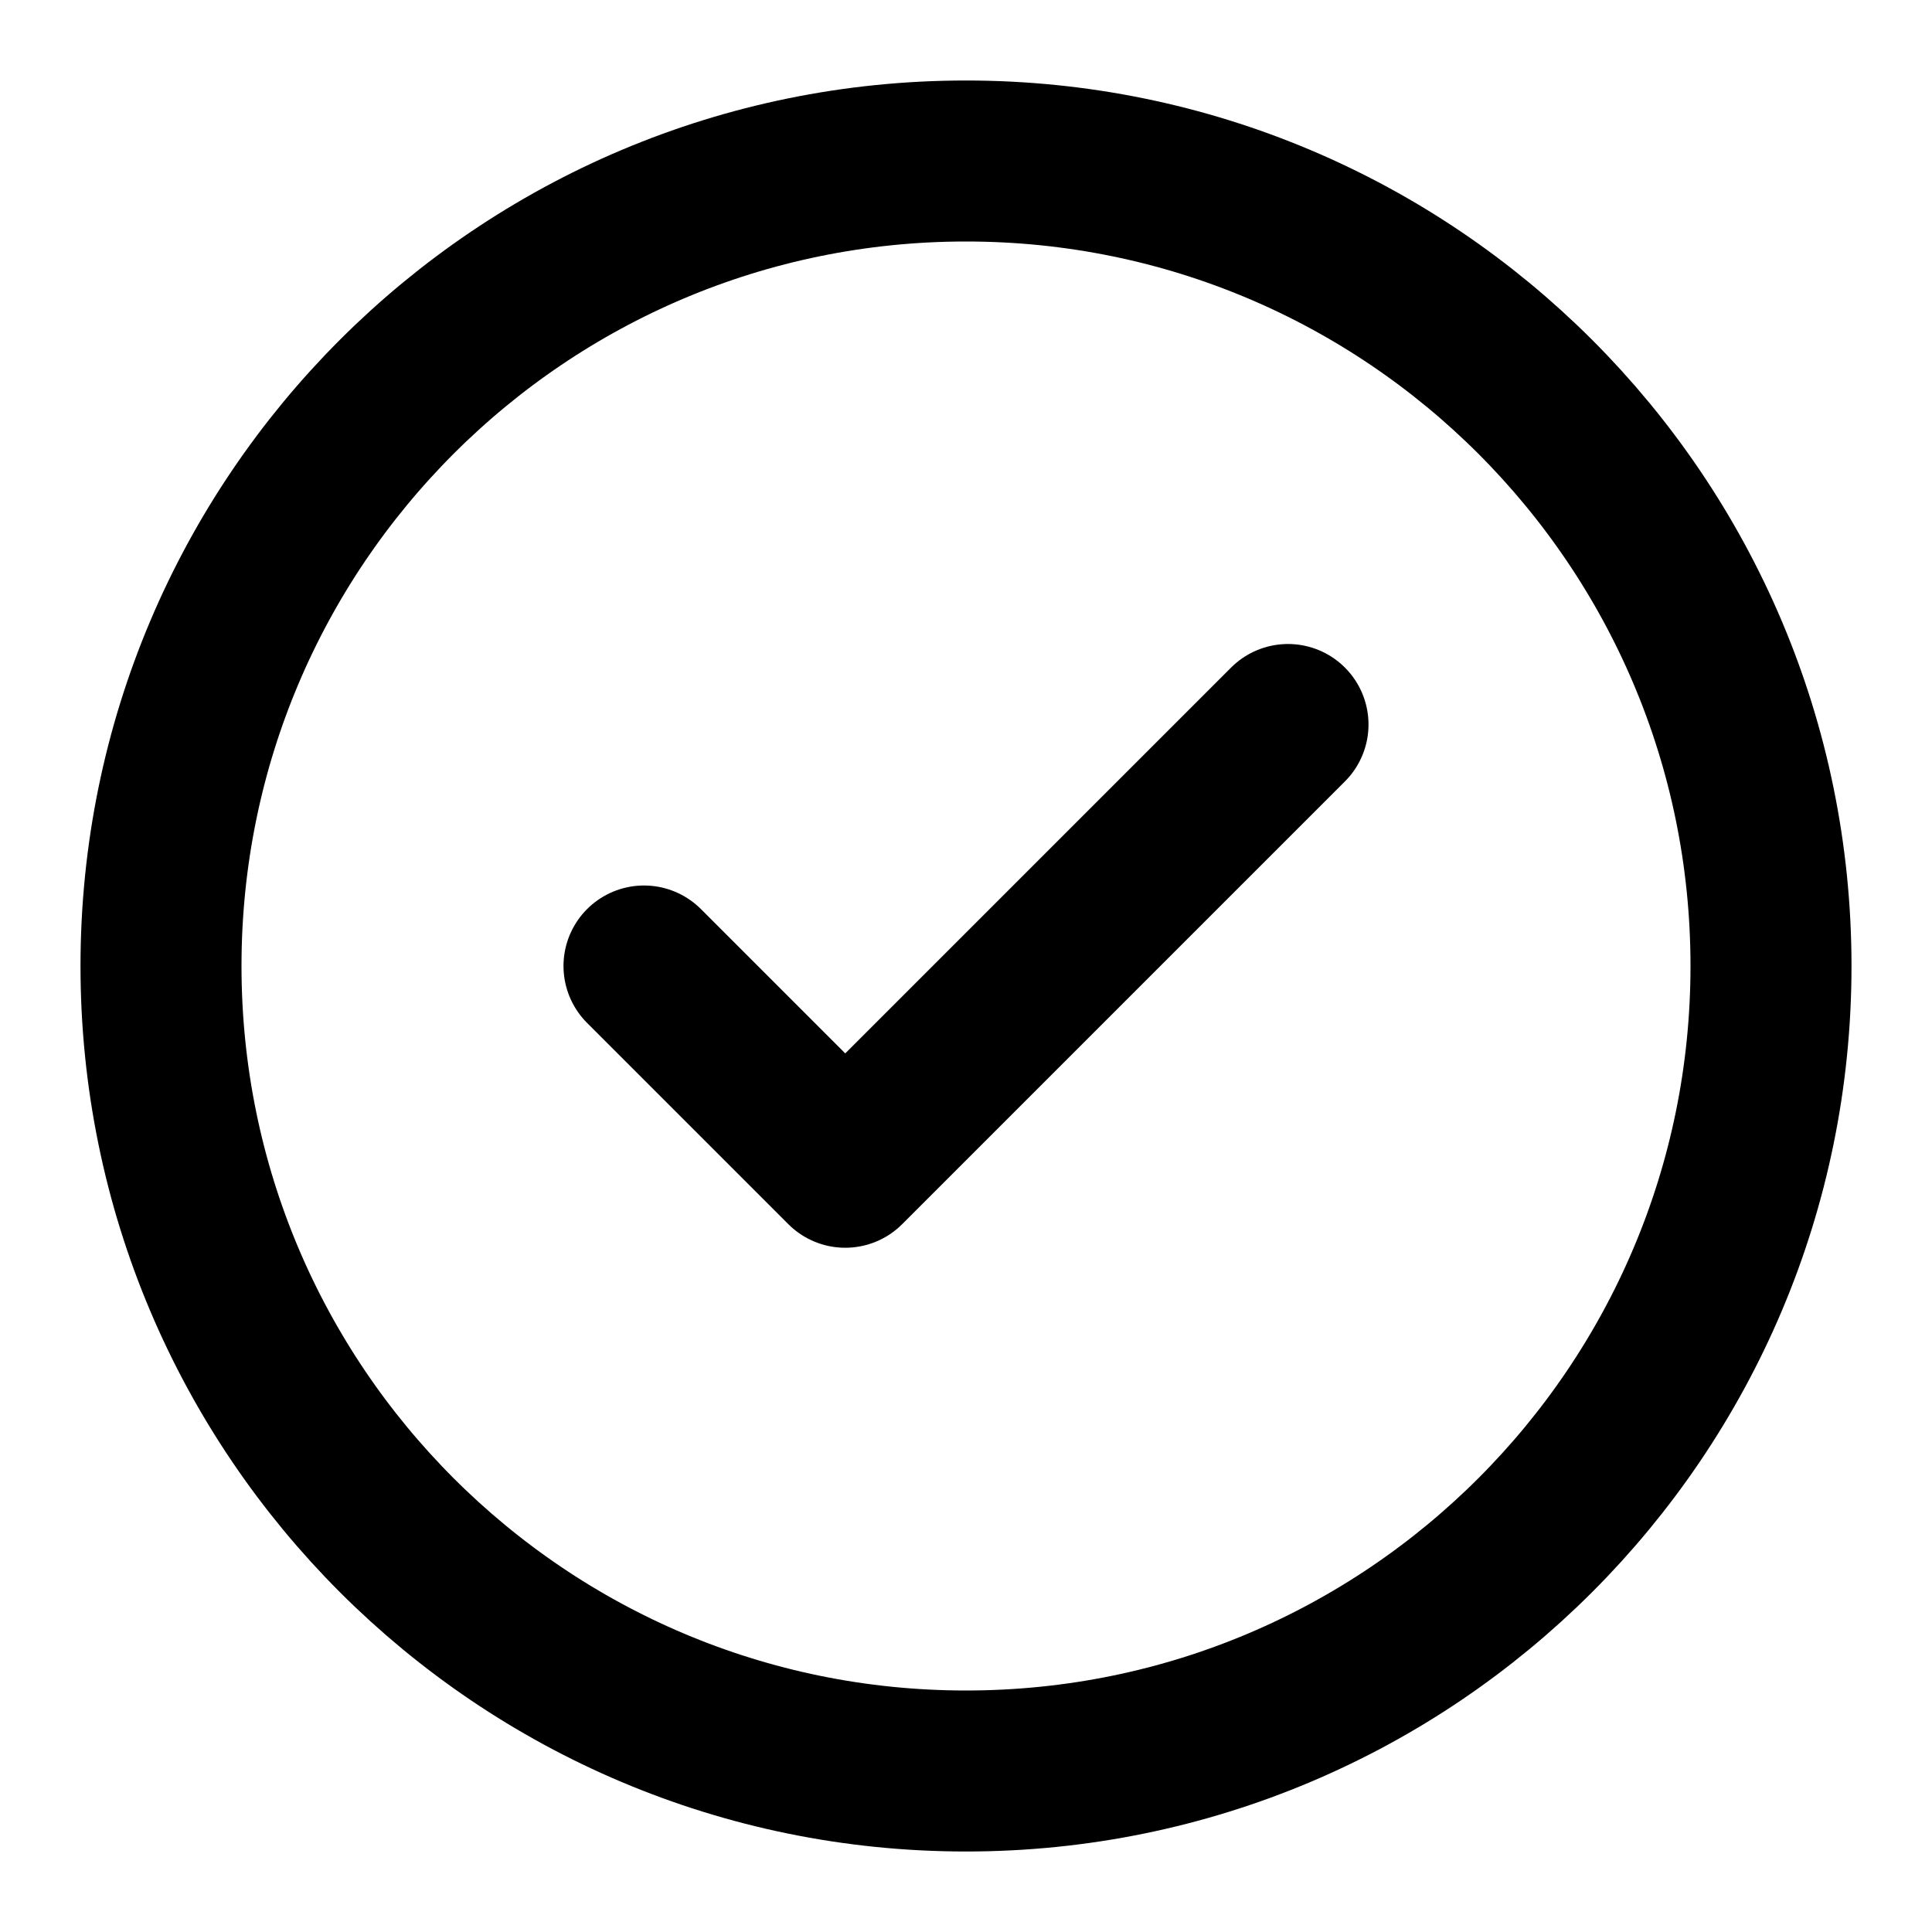
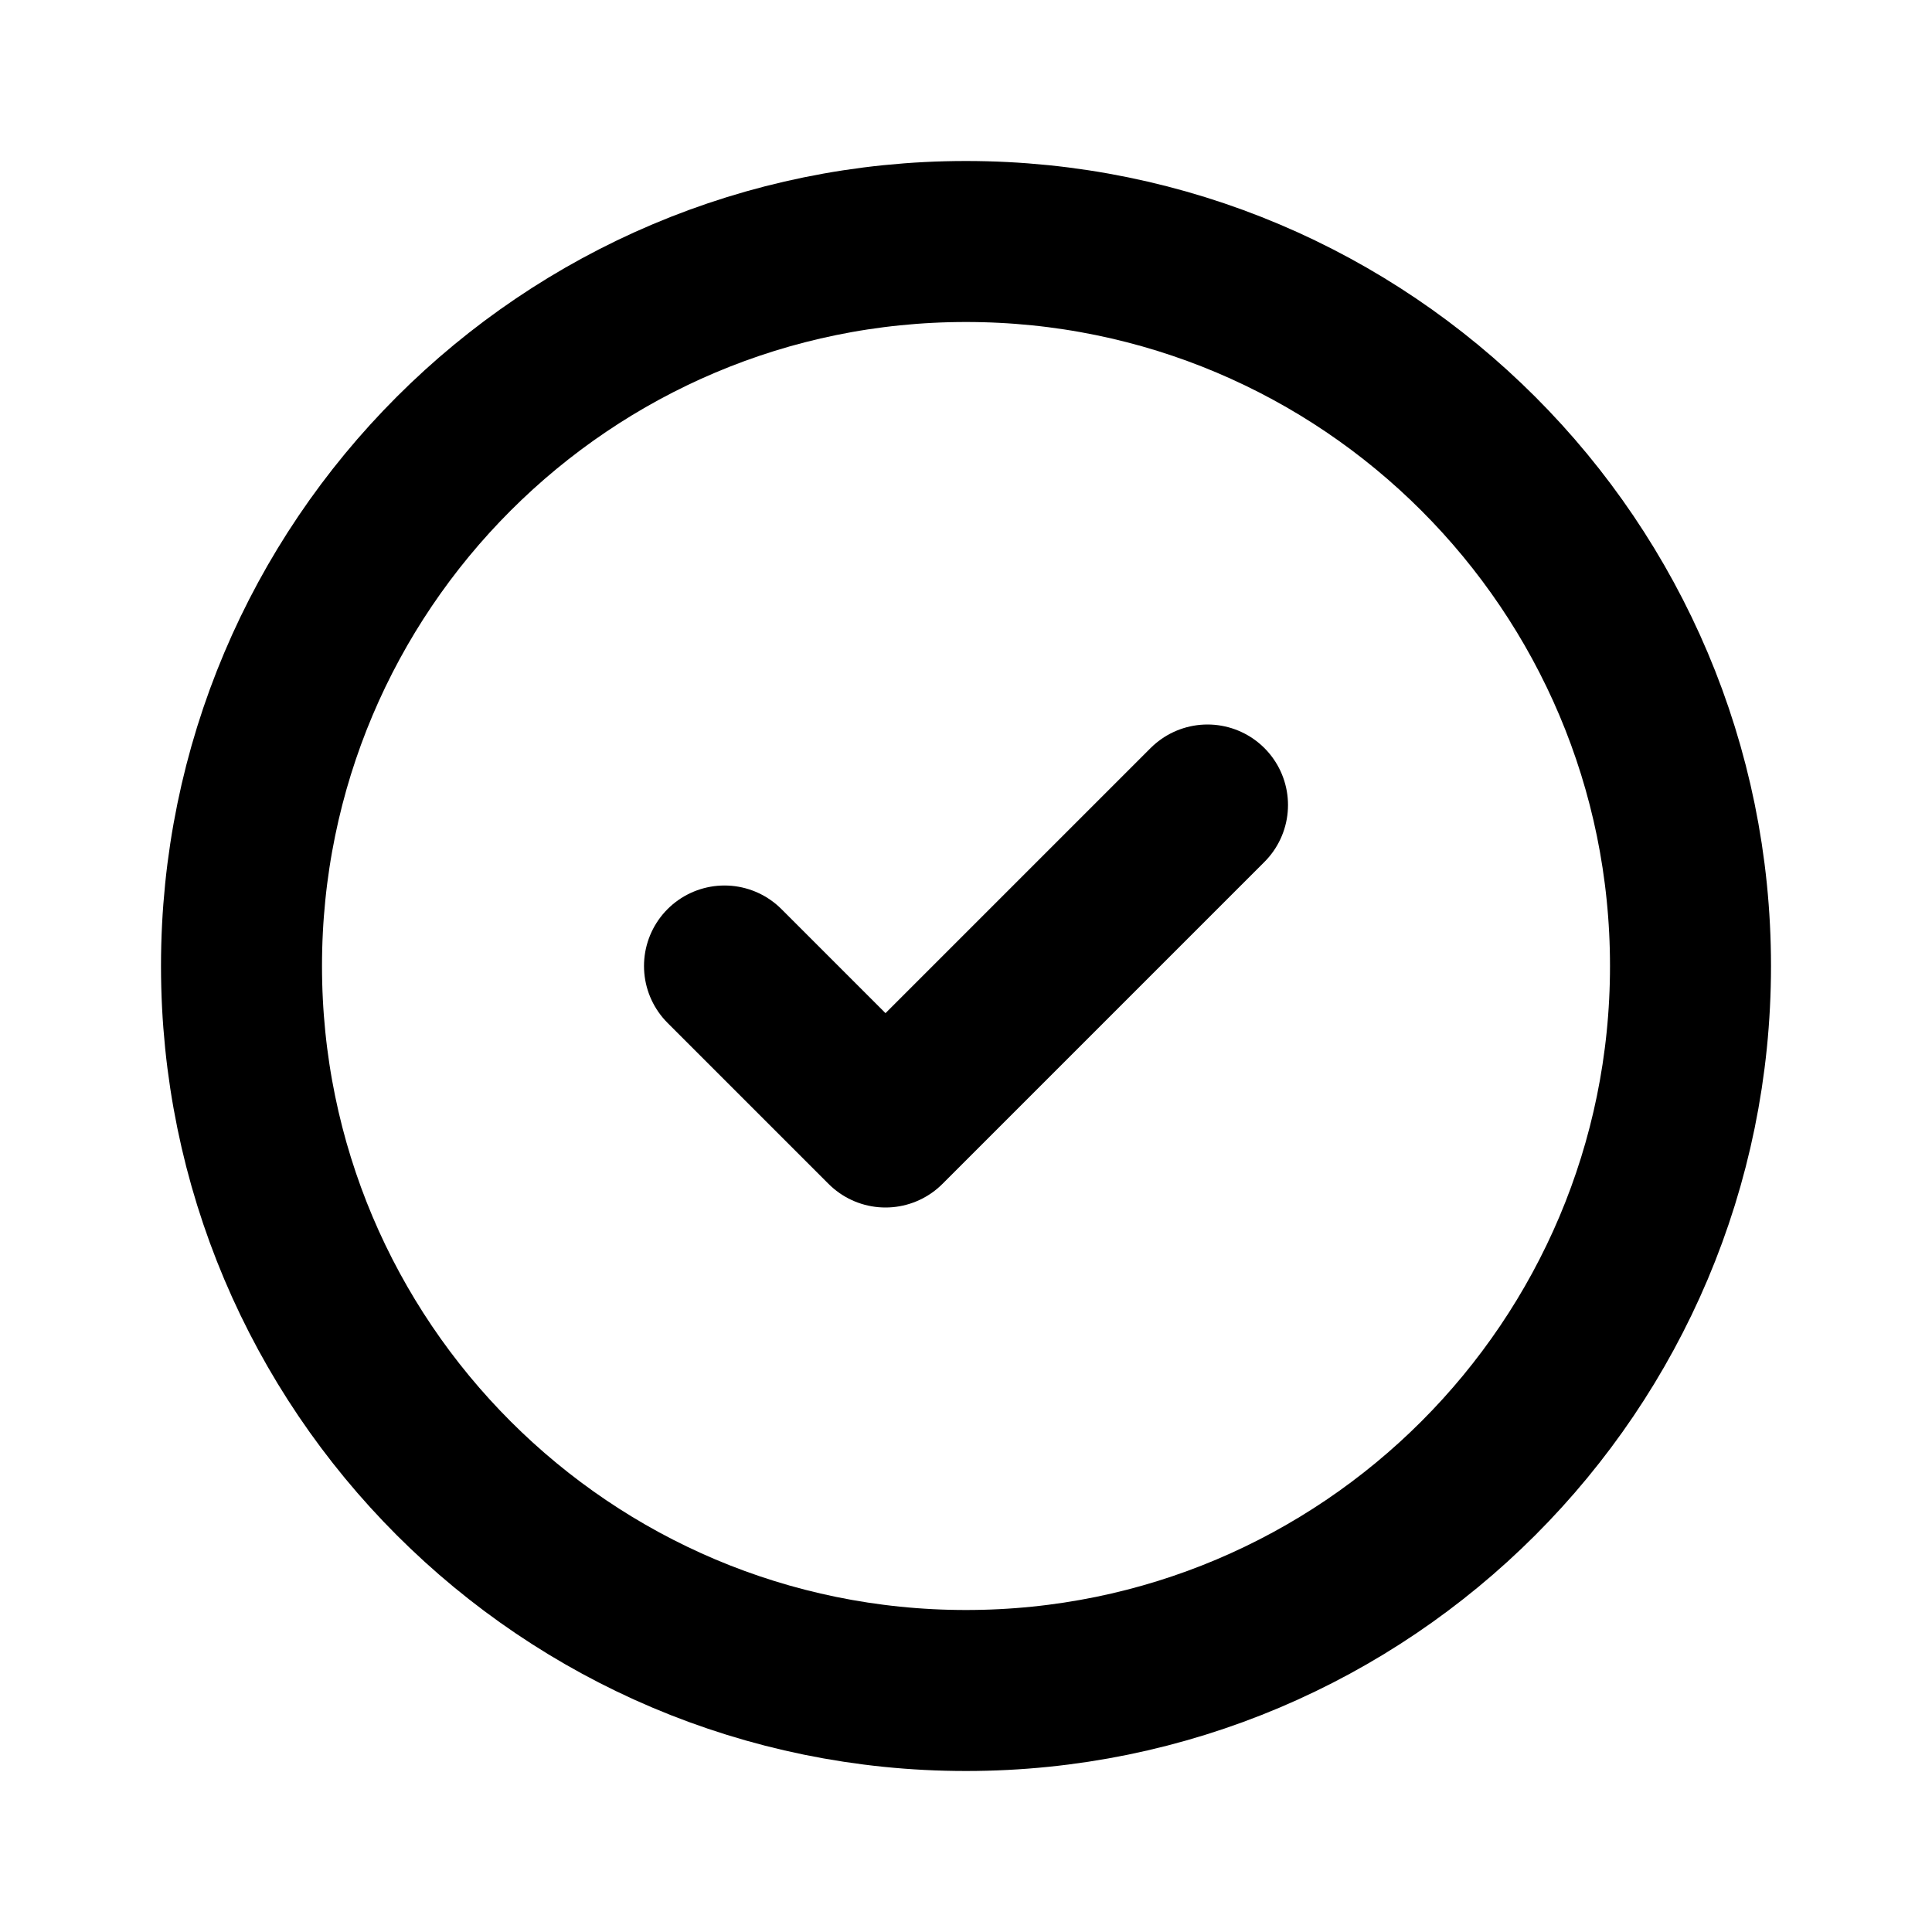
- <svg xmlns="http://www.w3.org/2000/svg" width="24" height="24" viewBox="0 0 24 24" fill="none" stroke="currentColor" stroke-width="2" stroke-linecap="round" stroke-linejoin="round">
-   <circle cx="12" cy="12" r="10" />
-   <path d="m16 9-5.5 5.5L8 12" />
+ <svg xmlns="http://www.w3.org/2000/svg" width="24" height="24" viewBox="0 0 24 24" fill="none" stroke="currentColor" stroke-width="2" stroke-linecap="round" stroke-linejoin="round" class="icon icon-tabler icons-tabler-outline icon-tabler-circle-check">
+   <path stroke="none" d="M0 0h24v24H0z" fill="none" />
+   <path d="M3 12a9 9 0 1 0 18 0a9 9 0 1 0 -18 0" />
+   <path d="M9 12l2 2l4 -4" />
</svg>
